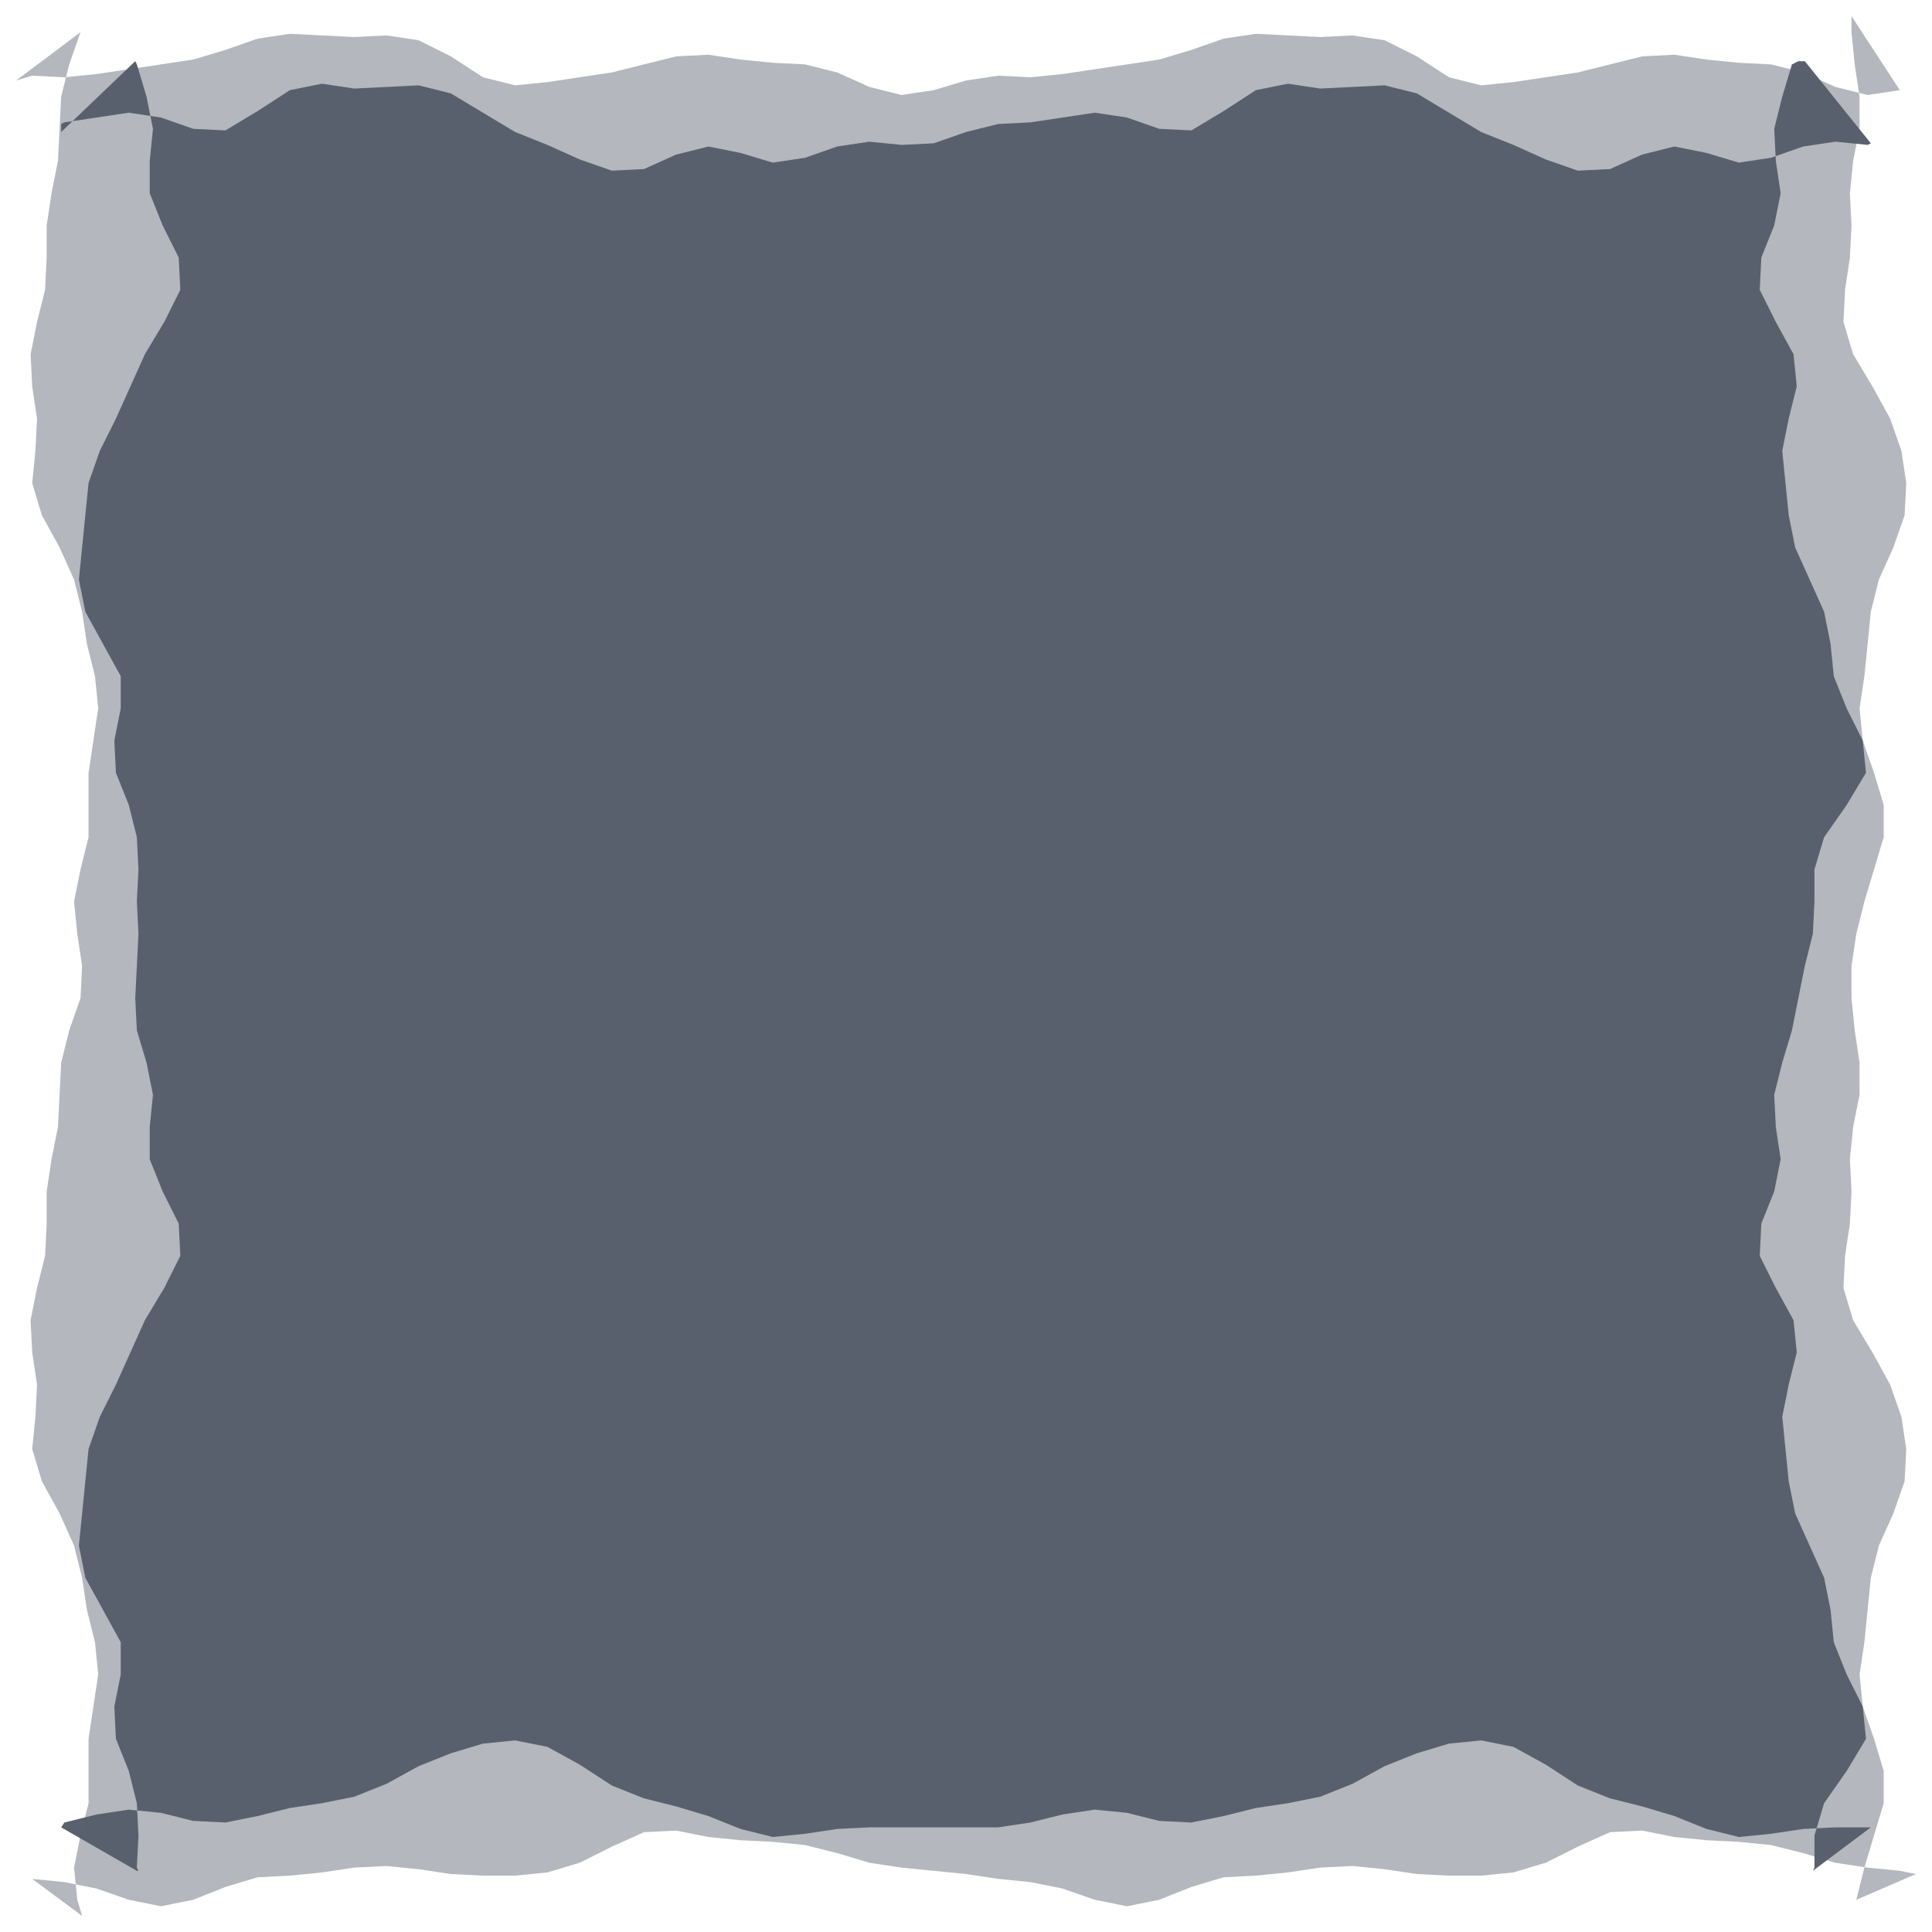
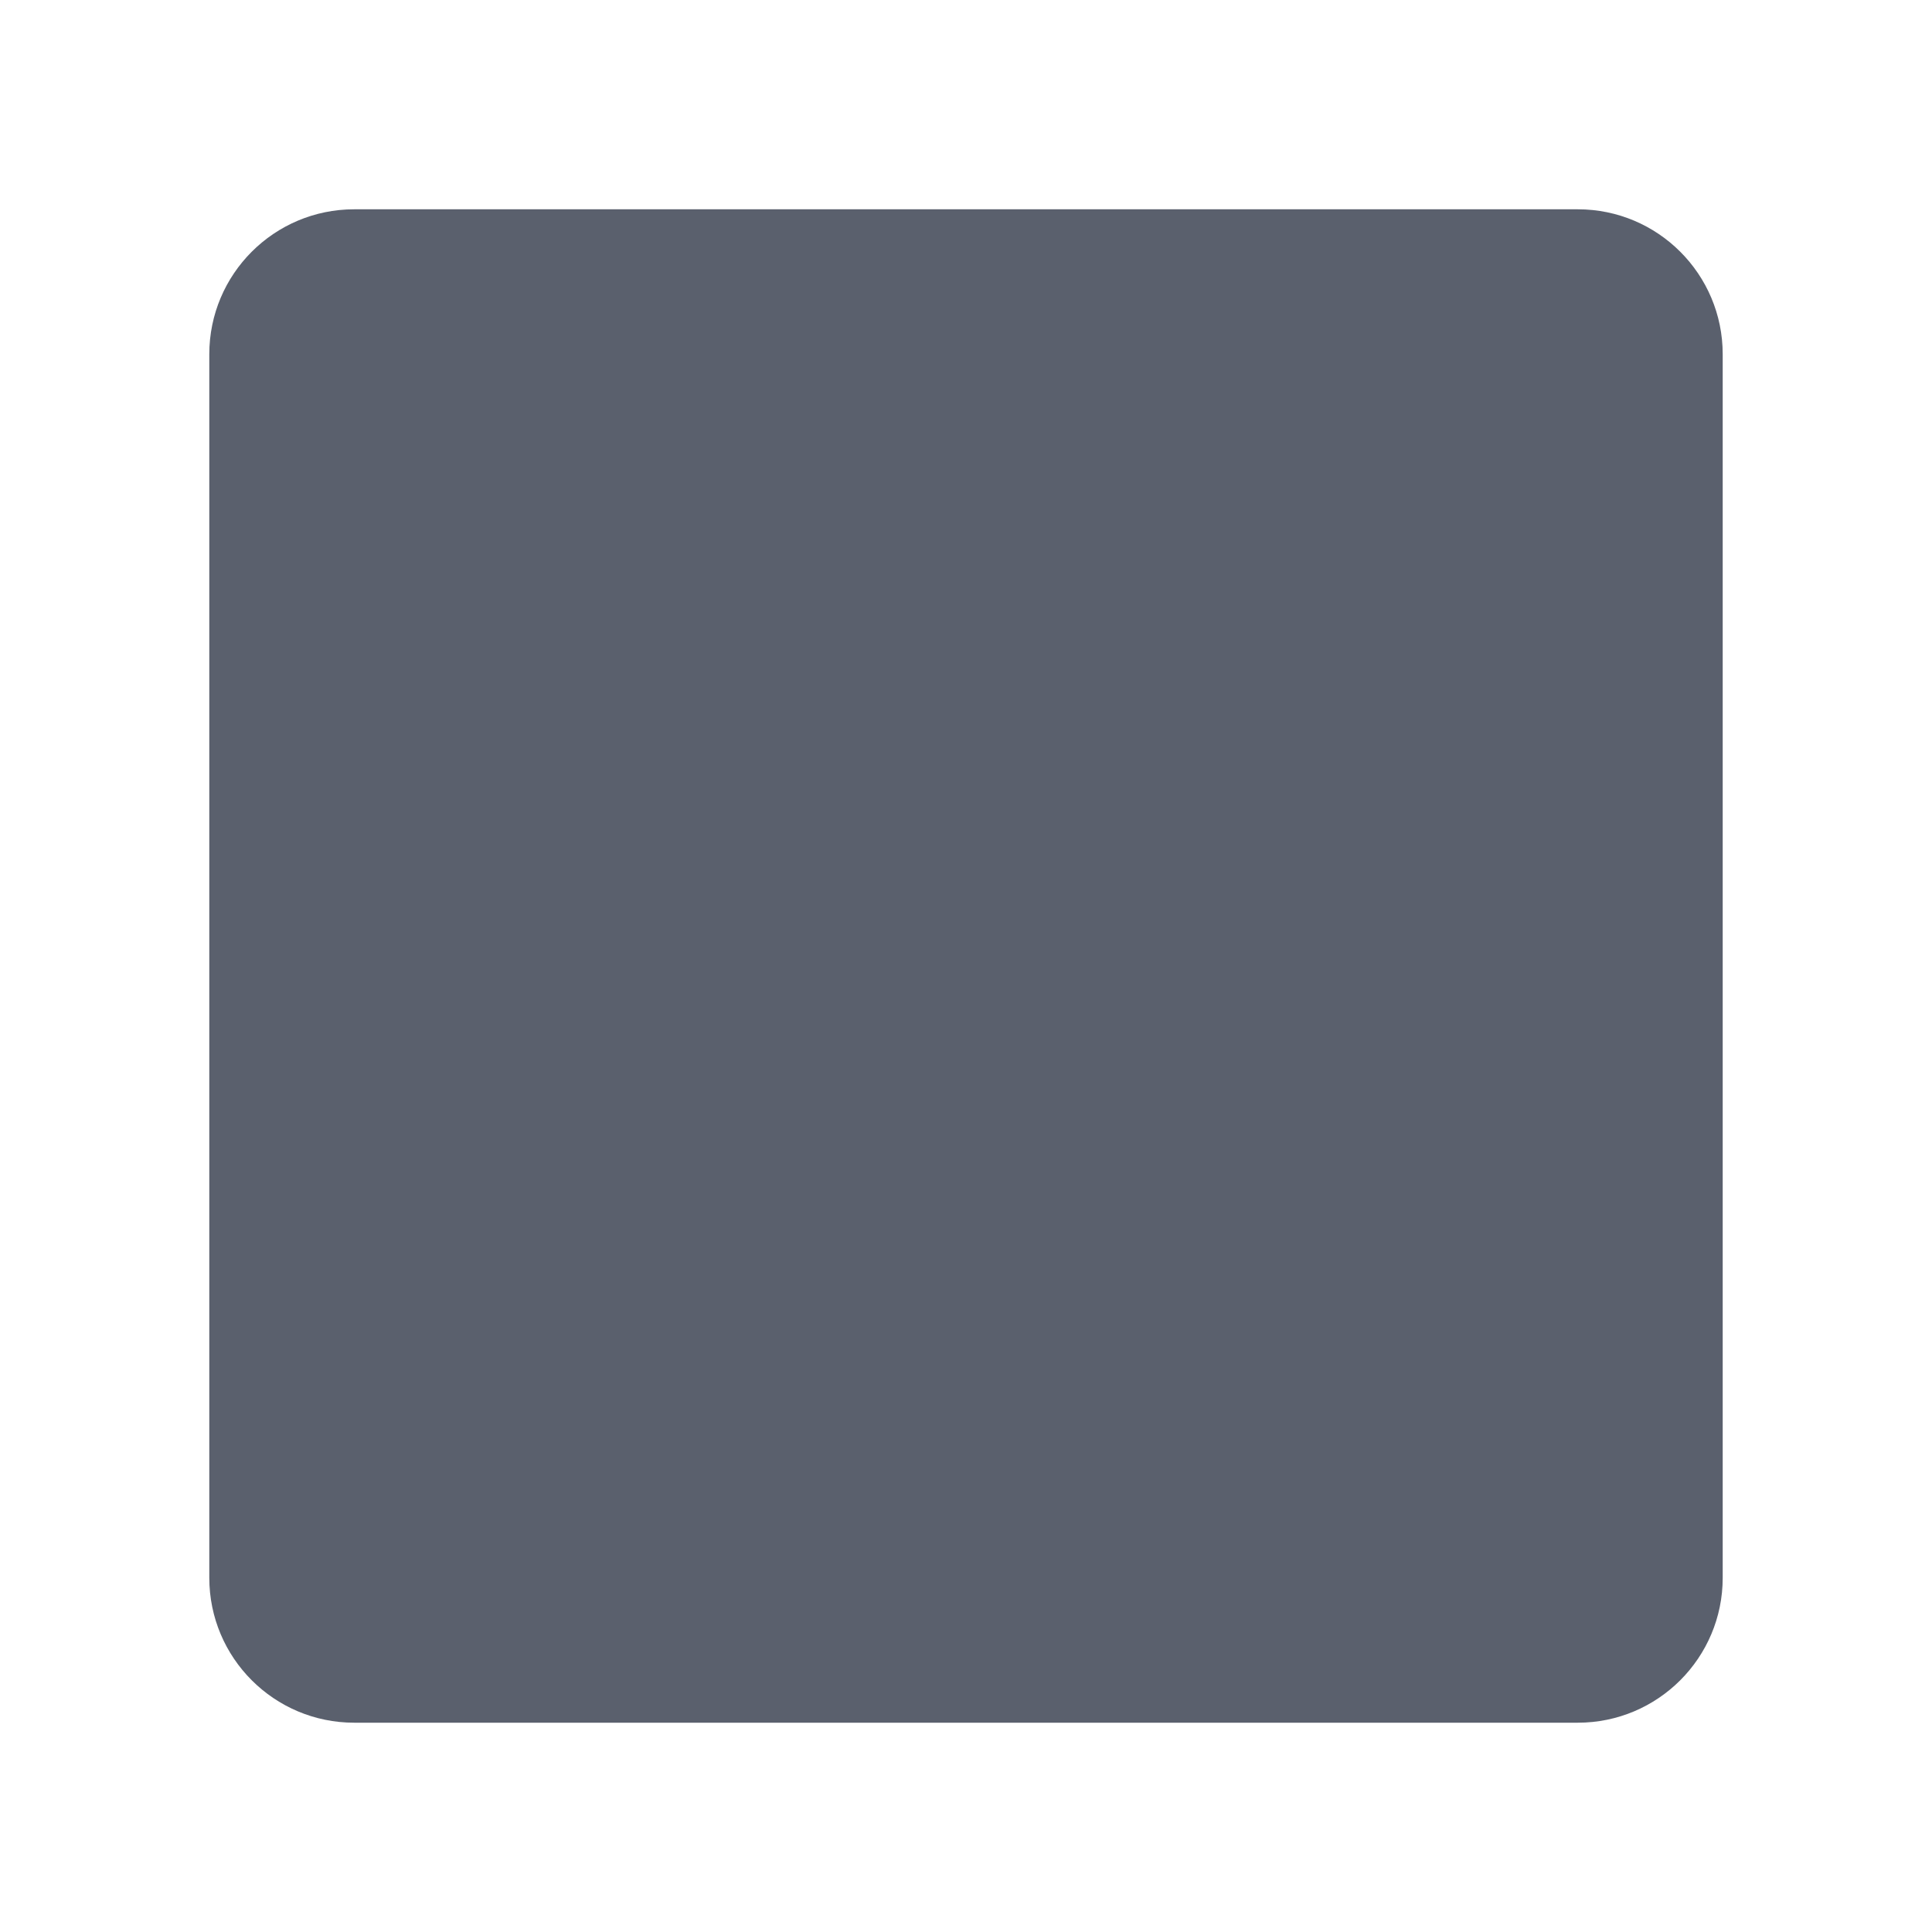
<svg xmlns="http://www.w3.org/2000/svg" width="120" height="120" viewBox="0 0 120 120">
-   <path fill="#5a606d" d="M3.8,8.2 L3.8,7.7 L4.0,7.6 L6.0,7.3 L8.0,7.0 L10.0,7.3 L12.0,8.0 L14.0,8.1 L16.0,6.9 L18.0,5.6 L20.0,5.2 L22.0,5.5 L24.0,5.4 L26.0,5.3 L28.0,5.8 L30.0,7.0 L32.0,8.2 L34.0,9.0 L36.0,9.9 L38.0,10.6 L40.0,10.5 L42.0,9.6 L44.0,9.1 L46.0,9.5 L48.0,10.1 L50.0,9.8 L52.0,9.1 L54.0,8.8 L56.0,9.0 L58.0,8.9 L60.0,8.2 L62.0,7.7 L64.0,7.6 L66.0,7.3 L68.0,7.0 L70.0,7.3 L72.0,8.0 L74.0,8.1 L76.0,6.9 L78.0,5.6 L80.0,5.2 L82.0,5.5 L84.0,5.4 L86.0,5.3 L88.0,5.8 L90.0,7.0 L92.0,8.2 L94.0,9.0 L96.0,9.9 L98.0,10.6 L100.0,10.5 L102.0,9.6 L104.0,9.1 L106.0,9.5 L108.0,10.1 L110.0,9.8 L112.0,9.1 L114.0,8.8 L116.0,9.0 L116.2,8.9 L112.1,3.8 L111.7,3.8 L111.3,4.0 L110.7,6.0 L110.2,8.0 L110.3,10.0 L110.6,12.0 L110.2,14.0 L109.4,16.0 L109.3,18.0 L110.3,20.0 L111.4,22.0 L111.6,24.0 L111.1,26.0 L110.7,28.0 L110.9,30.0 L111.1,32.0 L111.5,34.0 L112.4,36.0 L113.3,38.0 L113.7,40.0 L113.9,42.0 L114.7,44.0 L115.7,46.0 L115.9,48.0 L114.7,50.0 L113.3,52.0 L112.7,54.0 L112.7,56.0 L112.6,58.0 L112.1,60.0 L111.7,62.0 L111.3,64.0 L110.7,66.0 L110.2,68.0 L110.3,70.0 L110.6,72.0 L110.2,74.0 L109.4,76.0 L109.3,78.0 L110.3,80.0 L111.4,82.0 L111.6,84.0 L111.1,86.0 L110.7,88.0 L110.9,90.0 L111.1,92.0 L111.5,94.0 L112.4,96.0 L113.3,98.0 L113.7,100.0 L113.9,102.0 L114.7,104.0 L115.7,106.0 L115.9,108.0 L114.7,110.0 L113.3,112.0 L112.7,114.0 L112.7,116.0 L112.6,116.2 L116.2,113.5 L116.2,113.5 L116.0,113.5 L114.0,113.5 L112.0,113.6 L110.0,113.9 L108.0,114.1 L106.0,113.6 L104.0,112.8 L102.0,112.2 L100.0,111.7 L98.0,110.9 L96.0,109.6 L94.0,108.5 L92.0,108.1 L90.0,108.3 L88.0,108.9 L86.0,109.7 L84.0,110.8 L82.0,111.6 L80.0,112.0 L78.0,112.3 L76.0,112.8 L74.0,113.2 L72.0,113.1 L70.0,112.6 L68.0,112.4 L66.0,112.7 L64.0,113.2 L62.0,113.5 L60.0,113.5 L58.0,113.5 L56.0,113.5 L54.0,113.5 L52.0,113.6 L50.0,113.9 L48.0,114.1 L46.0,113.6 L44.0,112.8 L42.0,112.2 L40.0,111.7 L38.0,110.9 L36.0,109.6 L34.0,108.5 L32.0,108.1 L30.0,108.3 L28.0,108.9 L26.0,109.7 L24.0,110.8 L22.0,111.6 L20.0,112.0 L18.0,112.3 L16.0,112.8 L14.0,113.2 L12.0,113.1 L10.0,112.6 L8.0,112.4 L6.0,112.7 L4.0,113.2 L3.8,113.5 L8.5,116.2 L8.6,116.2 L8.5,116.0 L8.6,114.0 L8.5,112.0 L8.0,110.0 L7.2,108.0 L7.1,106.0 L7.5,104.0 L7.5,102.0 L6.4,100.0 L5.3,98.0 L4.9,96.0 L5.1,94.0 L5.3,92.0 L5.5,90.0 L6.2,88.0 L7.2,86.0 L8.1,84.0 L9.0,82.0 L10.2,80.0 L11.2,78.0 L11.1,76.0 L10.1,74.0 L9.3,72.0 L9.3,70.0 L9.5,68.0 L9.1,66.0 L8.5,64.0 L8.4,62.0 L8.5,60.0 L8.6,58.0 L8.5,56.0 L8.6,54.0 L8.5,52.0 L8.0,50.0 L7.2,48.0 L7.1,46.0 L7.5,44.0 L7.5,42.0 L6.4,40.0 L5.3,38.0 L4.9,36.0 L5.1,34.0 L5.3,32.0 L5.5,30.0 L6.2,28.0 L7.2,26.0 L8.1,24.0 L9.0,22.0 L10.2,20.0 L11.2,18.0 L11.1,16.0 L10.1,14.0 L9.3,12.0 L9.3,10.0 L9.5,8.0 L9.1,6.0 L8.5,4.0 L8.4,3.8Z" />
-   <path fill="#5a606d" fill-opacity=".45" d="M1.0,5.0 L2.0,4.7 L4.0,4.8 L6.0,4.6 L8.0,4.3 L10.0,4.0 L12.0,3.7 L14.0,3.1 L16.0,2.4 L18.0,2.1 L20.0,2.2 L22.0,2.3 L24.0,2.2 L26.0,2.5 L28.0,3.5 L30.0,4.8 L32.0,5.3 L34.0,5.1 L36.0,4.8 L38.0,4.5 L40.0,4.0 L42.0,3.5 L44.0,3.4 L46.0,3.7 L48.0,3.9 L50.0,4.0 L52.0,4.5 L54.0,5.4 L56.0,5.9 L58.0,5.6 L60.0,5.0 L62.0,4.7 L64.0,4.8 L66.0,4.6 L68.0,4.3 L70.0,4.0 L72.0,3.7 L74.0,3.1 L76.0,2.4 L78.0,2.1 L80.0,2.2 L82.0,2.3 L84.0,2.2 L86.0,2.5 L88.0,3.5 L90.0,4.8 L92.0,5.3 L94.0,5.1 L96.0,4.8 L98.0,4.5 L100.0,4.0 L102.0,3.5 L104.0,3.4 L106.0,3.7 L108.0,3.9 L110.0,4.0 L112.0,4.5 L114.0,5.4 L116.0,5.9 L118.0,5.6 L115.0,1.0 L115.0,2.0 L115.2,4.0 L115.5,6.0 L115.5,8.0 L115.1,10.0 L114.9,12.0 L115.0,14.0 L114.9,16.0 L114.6,18.0 L114.5,20.0 L115.1,22.0 L116.3,24.0 L117.4,26.0 L118.1,28.0 L118.4,30.0 L118.3,32.0 L117.6,34.0 L116.7,36.0 L116.2,38.0 L116.0,40.0 L115.8,42.0 L115.5,44.0 L115.7,46.0 L116.4,48.0 L117.0,50.0 L117.0,52.0 L116.4,54.0 L115.8,56.0 L115.3,58.0 L115.0,60.0 L115.0,62.0 L115.2,64.0 L115.5,66.0 L115.5,68.0 L115.1,70.0 L114.9,72.0 L115.0,74.0 L114.9,76.0 L114.6,78.0 L114.5,80.0 L115.1,82.0 L116.3,84.0 L117.4,86.0 L118.1,88.0 L118.4,90.0 L118.3,92.0 L117.6,94.0 L116.7,96.0 L116.2,98.0 L116.0,100.0 L115.8,102.0 L115.5,104.0 L115.7,106.0 L116.4,108.0 L117.0,110.0 L117.0,112.0 L116.4,114.0 L115.8,116.0 L115.3,118.0 L119.0,116.4 L118.0,116.2 L116.0,116.0 L114.0,115.7 L112.0,115.1 L110.0,114.6 L108.0,114.4 L106.0,114.3 L104.0,114.1 L102.0,113.7 L100.0,113.8 L98.0,114.7 L96.0,115.7 L94.0,116.3 L92.0,116.5 L90.0,116.5 L88.0,116.4 L86.0,116.1 L84.0,115.9 L82.0,116.0 L80.0,116.3 L78.0,116.5 L76.0,116.6 L74.0,117.2 L72.0,118.0 L70.0,118.4 L68.0,118.0 L66.0,117.3 L64.0,116.9 L62.0,116.7 L60.0,116.4 L58.0,116.2 L56.0,116.0 L54.0,115.7 L52.0,115.1 L50.0,114.6 L48.0,114.4 L46.0,114.3 L44.0,114.1 L42.0,113.7 L40.0,113.8 L38.0,114.7 L36.0,115.7 L34.0,116.3 L32.0,116.5 L30.0,116.5 L28.0,116.4 L26.0,116.1 L24.0,115.9 L22.0,116.0 L20.0,116.3 L18.0,116.5 L16.0,116.6 L14.0,117.2 L12.0,118.0 L10.0,118.4 L8.0,118.0 L6.0,117.3 L4.0,116.9 L2.0,116.7 L5.1,119.0 L4.8,118.0 L4.6,116.0 L5.0,114.0 L5.5,112.0 L5.5,110.0 L5.5,108.0 L5.8,106.0 L6.1,104.0 L5.9,102.0 L5.4,100.0 L5.1,98.0 L4.6,96.0 L3.7,94.0 L2.6,92.0 L2.0,90.0 L2.2,88.0 L2.3,86.0 L2.0,84.0 L1.9,82.0 L2.3,80.0 L2.8,78.0 L2.9,76.0 L2.9,74.0 L3.2,72.0 L3.6,70.0 L3.7,68.0 L3.8,66.0 L4.3,64.0 L5.0,62.0 L5.1,60.0 L4.8,58.0 L4.6,56.0 L5.0,54.0 L5.5,52.0 L5.5,50.0 L5.5,48.0 L5.8,46.0 L6.1,44.0 L5.9,42.0 L5.4,40.0 L5.1,38.0 L4.6,36.0 L3.7,34.0 L2.6,32.0 L2.0,30.0 L2.2,28.0 L2.3,26.0 L2.0,24.0 L1.9,22.0 L2.3,20.0 L2.8,18.0 L2.9,16.0 L2.9,14.0 L3.2,12.0 L3.6,10.0 L3.7,8.0 L3.8,6.0 L4.3,4.0 L5.0,2.0Z" />
+   <path fill="#5a606d" d="M22,13 H98 A9,9 0 0 1 107,22 V98 A9,9 0 0 1 98,107 H22 A9,9 0 0 1 13,98 V22 A9,9 0 0 1 22,13Z" />
</svg>
